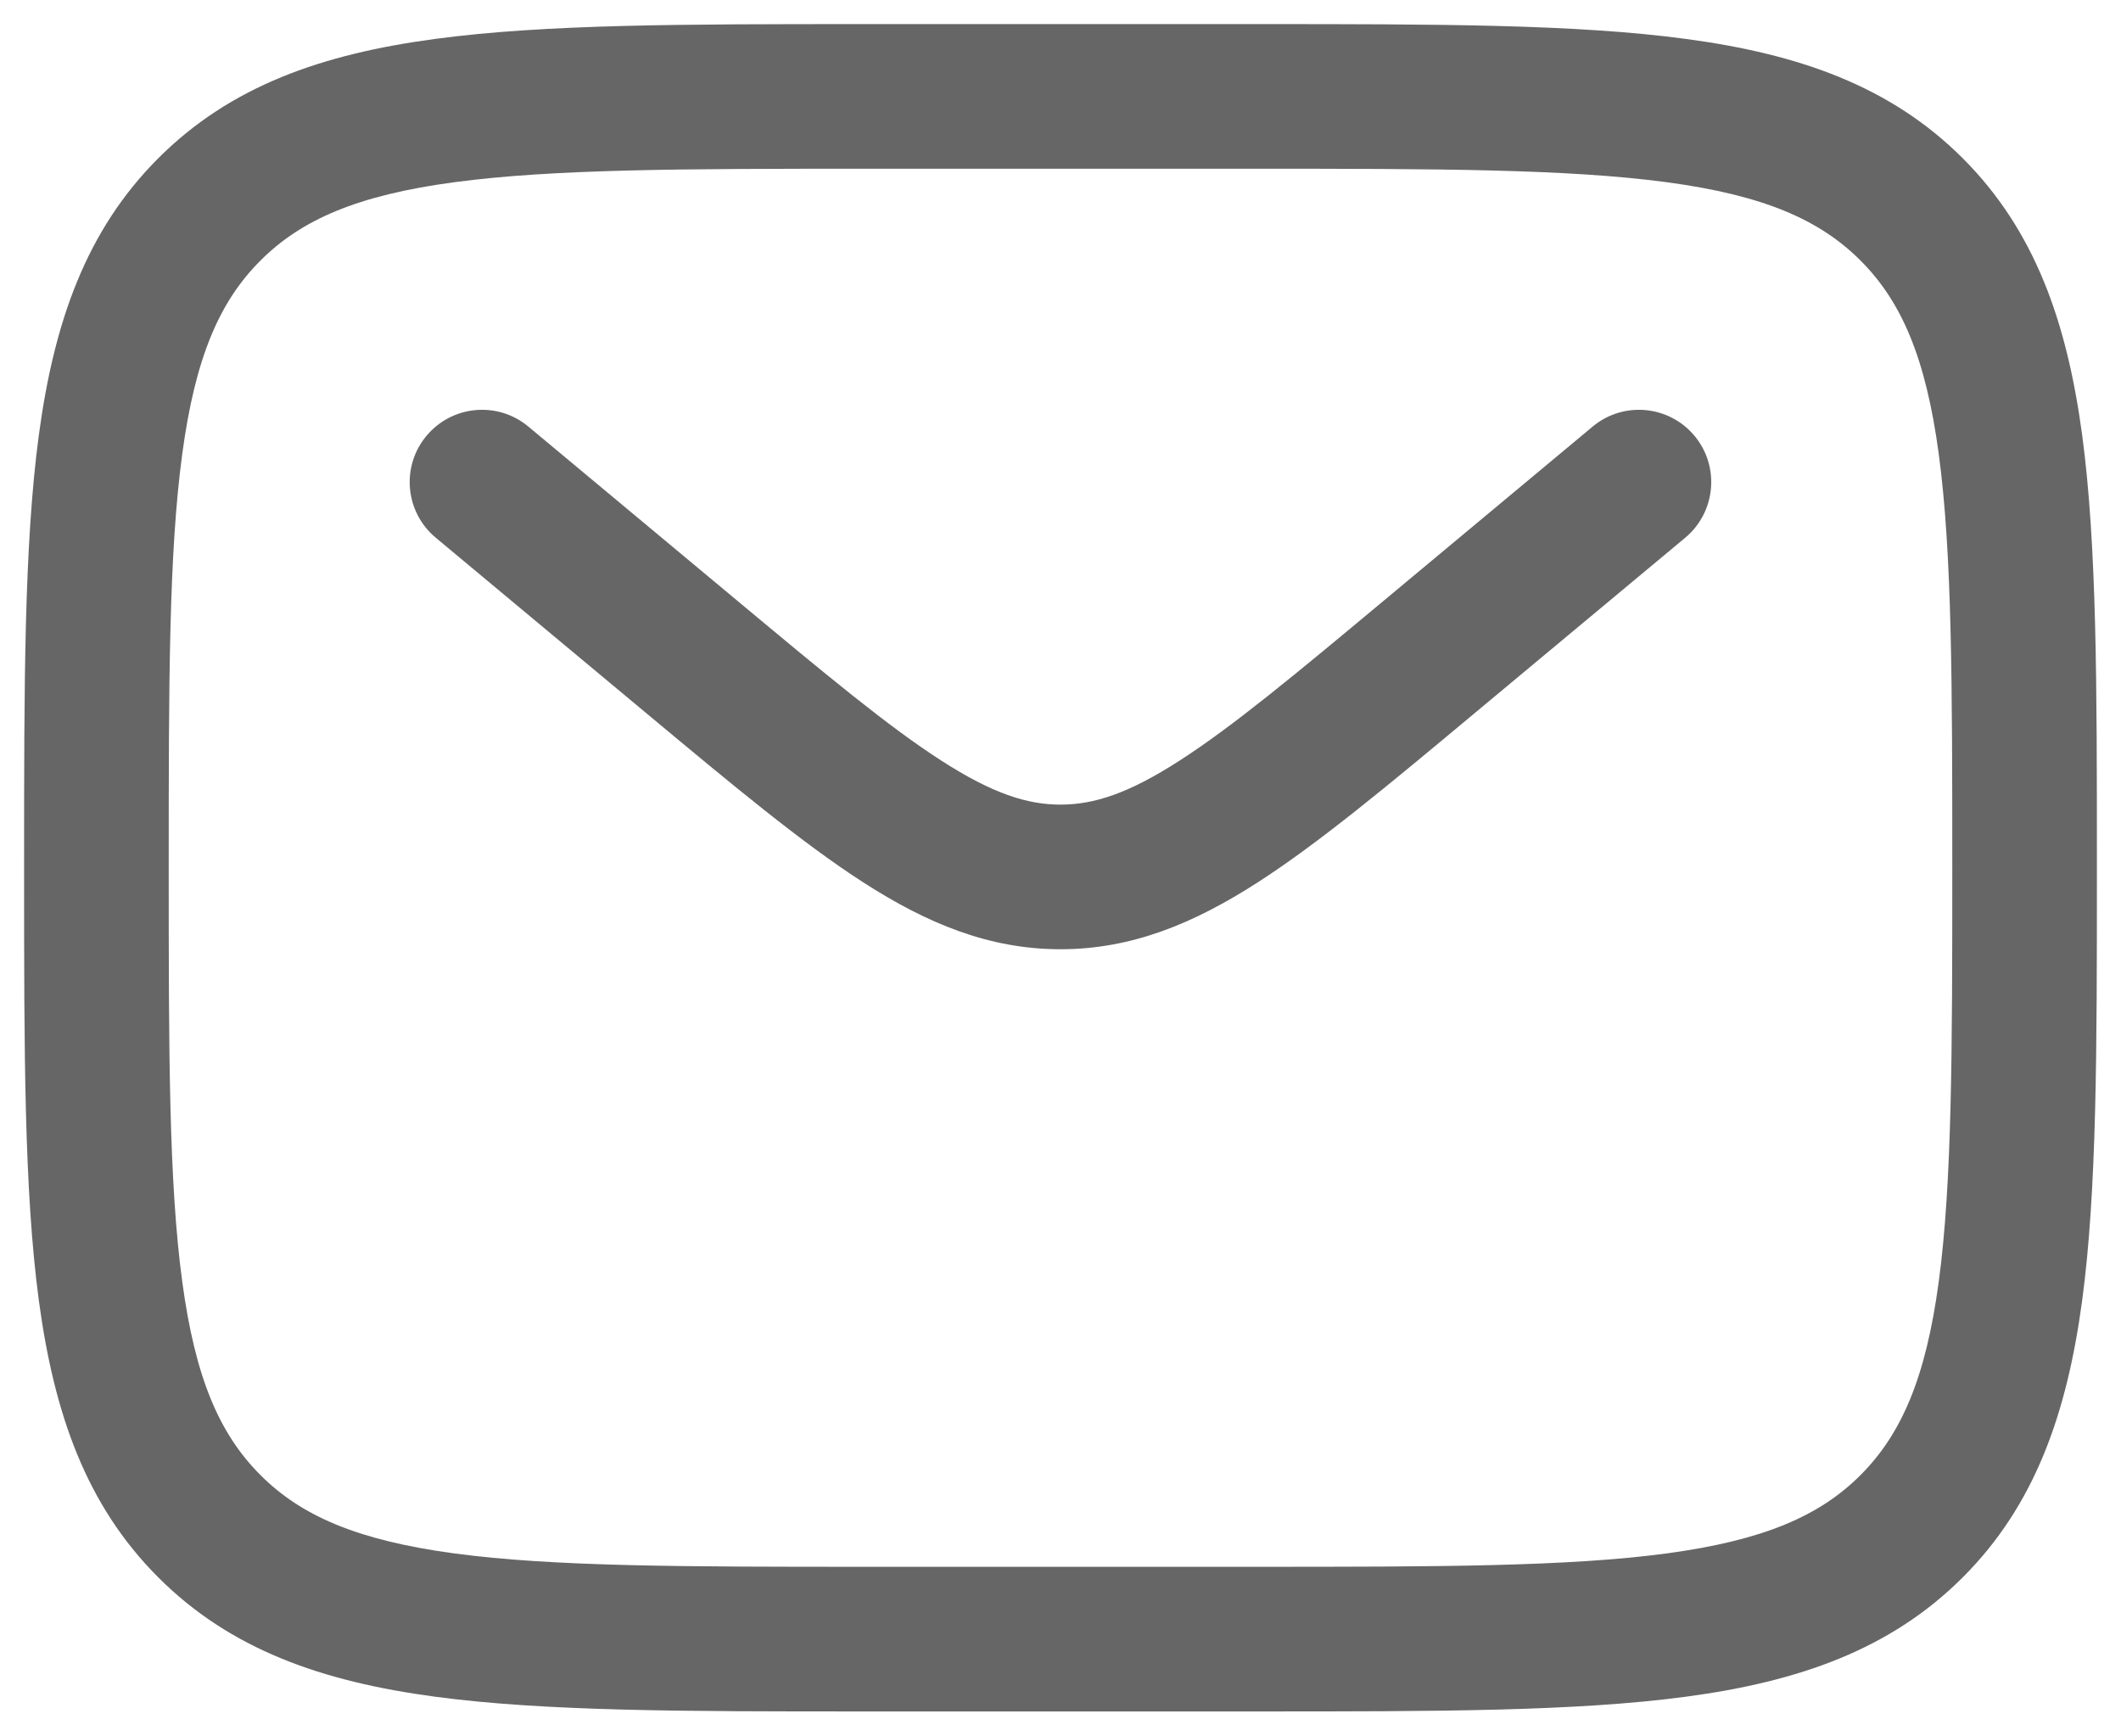
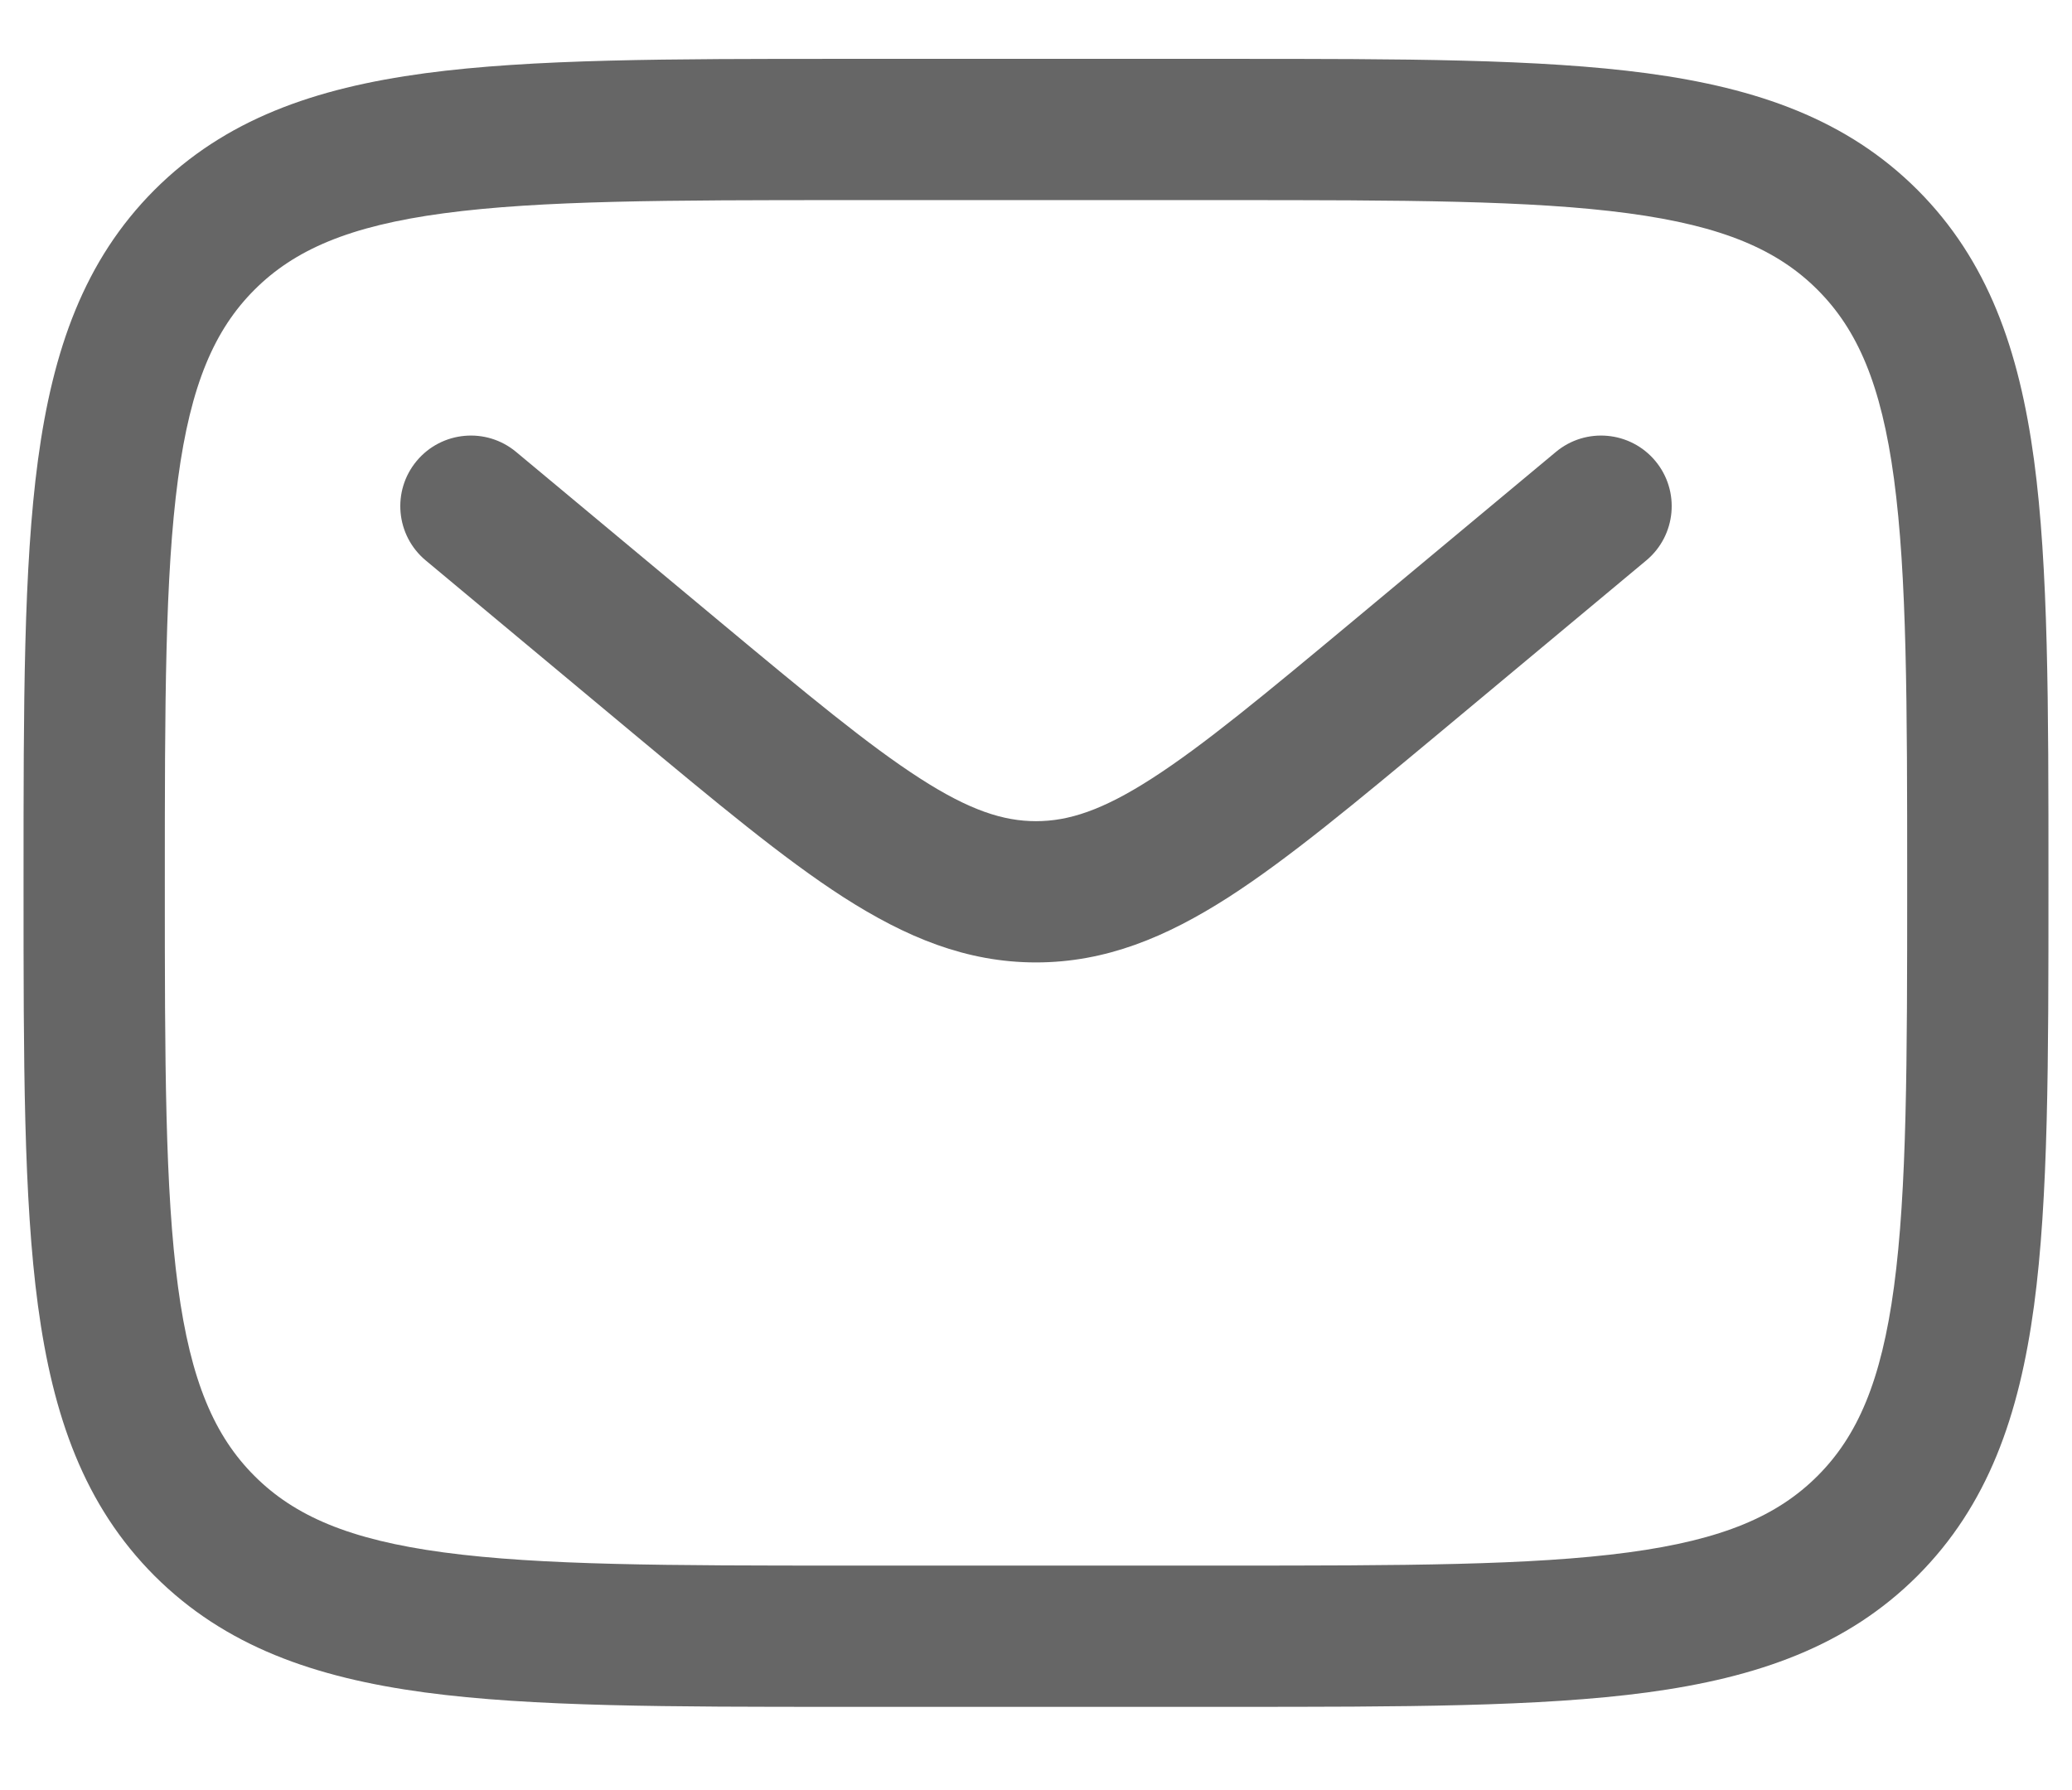
- <svg xmlns="http://www.w3.org/2000/svg" width="22" height="18" viewBox="0 0 22 18" fill="none">
-   <path fill-rule="evenodd" clip-rule="evenodd" d="M8.943 0.25H13.056C14.894 0.25 16.35 0.25 17.489 0.404C18.661 0.561 19.61 0.893 20.359 1.642C21.107 2.39 21.439 3.339 21.597 4.511C21.75 5.651 21.75 7.106 21.75 8.944V9.057C21.75 10.895 21.75 12.35 21.597 13.489C21.439 14.662 21.107 15.611 20.359 16.359C19.61 17.108 18.661 17.44 17.489 17.597C16.35 17.75 14.894 17.75 13.056 17.75H8.943C7.106 17.75 5.65 17.75 4.511 17.597C3.338 17.44 2.389 17.108 1.641 16.359C0.893 15.611 0.561 14.662 0.403 13.489C0.25 12.35 0.25 10.895 0.25 9.057V8.944C0.25 7.106 0.25 5.651 0.403 4.511C0.561 3.339 0.893 2.39 1.641 1.642C2.389 0.893 3.338 0.561 4.511 0.404C5.65 0.25 7.106 0.25 8.943 0.25ZM4.711 1.89C3.705 2.025 3.125 2.279 2.702 2.702C2.278 3.125 2.025 3.705 1.89 4.711C1.751 5.739 1.75 7.094 1.75 9C1.75 10.907 1.751 12.262 1.89 13.29C2.025 14.296 2.278 14.875 2.702 15.299C3.125 15.722 3.705 15.975 4.711 16.111C5.738 16.249 7.093 16.25 9 16.25H13C14.907 16.25 16.261 16.249 17.289 16.111C18.295 15.975 18.875 15.722 19.298 15.299C19.721 14.875 19.975 14.296 20.11 13.29C20.248 12.262 20.25 10.907 20.25 9C20.25 7.094 20.248 5.739 20.11 4.711C19.975 3.705 19.721 3.125 19.298 2.702C18.875 2.279 18.295 2.025 17.289 1.89C16.261 1.752 14.907 1.75 13 1.75H9C7.093 1.75 5.738 1.752 4.711 1.89ZM4.424 4.52C4.689 4.202 5.162 4.159 5.48 4.424L7.639 6.223C8.572 7.001 9.219 7.539 9.766 7.89C10.296 8.231 10.655 8.345 11 8.345C11.345 8.345 11.704 8.231 12.233 7.89C12.78 7.539 13.428 7.001 14.361 6.223L16.52 4.424C16.838 4.159 17.311 4.202 17.576 4.52C17.841 4.838 17.798 5.311 17.48 5.577L15.283 7.407C14.397 8.146 13.679 8.744 13.045 9.152C12.384 9.577 11.741 9.845 11 9.845C10.259 9.845 9.615 9.577 8.955 9.152C8.321 8.744 7.603 8.146 6.716 7.407L4.52 5.577C4.201 5.311 4.158 4.838 4.424 4.52Z" fill="#666666" />
+ <svg xmlns="http://www.w3.org/2000/svg" width="22" height="19" viewBox="0 0 22 19" fill="none">
+   <path fill-rule="evenodd" clip-rule="evenodd" d="M8.944 0.625H13.056C14.894 0.625 16.35 0.625 17.489 0.778C18.661 0.936 19.61 1.268 20.359 2.016C21.107 2.765 21.439 3.714 21.597 4.886C21.75 6.025 21.75 7.481 21.75 9.319V9.431C21.75 11.269 21.75 12.725 21.597 13.864C21.439 15.036 21.107 15.985 20.359 16.734C19.61 17.482 18.661 17.814 17.489 17.972C16.35 18.125 14.894 18.125 13.056 18.125H8.944C7.106 18.125 5.65 18.125 4.511 17.972C3.339 17.814 2.39 17.482 1.641 16.734C0.893 15.985 0.561 15.036 0.403 13.864C0.25 12.725 0.25 11.269 0.25 9.431V9.319C0.25 7.481 0.25 6.025 0.403 4.886C0.561 3.714 0.893 2.765 1.641 2.016C2.39 1.268 3.339 0.936 4.511 0.778C5.65 0.625 7.106 0.625 8.944 0.625ZM4.711 2.265C3.705 2.4 3.125 2.654 2.702 3.077C2.279 3.5 2.025 4.08 1.89 5.086C1.752 6.114 1.75 7.468 1.75 9.375C1.75 11.282 1.752 12.636 1.89 13.664C2.025 14.67 2.279 15.25 2.702 15.673C3.125 16.096 3.705 16.35 4.711 16.485C5.739 16.623 7.093 16.625 9 16.625H13C14.907 16.625 16.262 16.623 17.289 16.485C18.295 16.35 18.875 16.096 19.298 15.673C19.721 15.25 19.975 14.67 20.11 13.664C20.248 12.636 20.25 11.282 20.25 9.375C20.25 7.468 20.248 6.114 20.11 5.086C19.975 4.08 19.721 3.5 19.298 3.077C18.875 2.654 18.295 2.4 17.289 2.265C16.262 2.127 14.907 2.125 13 2.125H9C7.093 2.125 5.739 2.127 4.711 2.265ZM4.424 4.895C4.689 4.577 5.162 4.534 5.48 4.799L7.639 6.598C8.572 7.375 9.22 7.913 9.767 8.265C10.296 8.606 10.655 8.72 11 8.72C11.345 8.72 11.704 8.606 12.233 8.265C12.78 7.913 13.428 7.375 14.361 6.598L16.52 4.799C16.838 4.534 17.311 4.577 17.576 4.895C17.841 5.213 17.798 5.686 17.48 5.951L15.284 7.782C14.397 8.52 13.679 9.119 13.045 9.527C12.384 9.951 11.741 10.22 11 10.22C10.259 10.22 9.616 9.951 8.955 9.527C8.321 9.119 7.603 8.52 6.716 7.782L4.52 5.951C4.202 5.686 4.159 5.213 4.424 4.895Z" fill="#666666" />
</svg>
